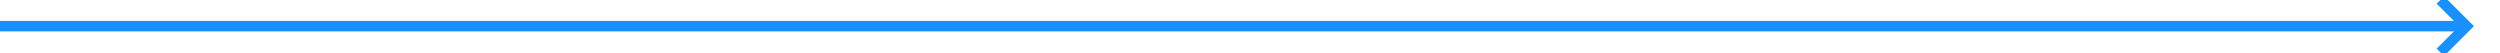
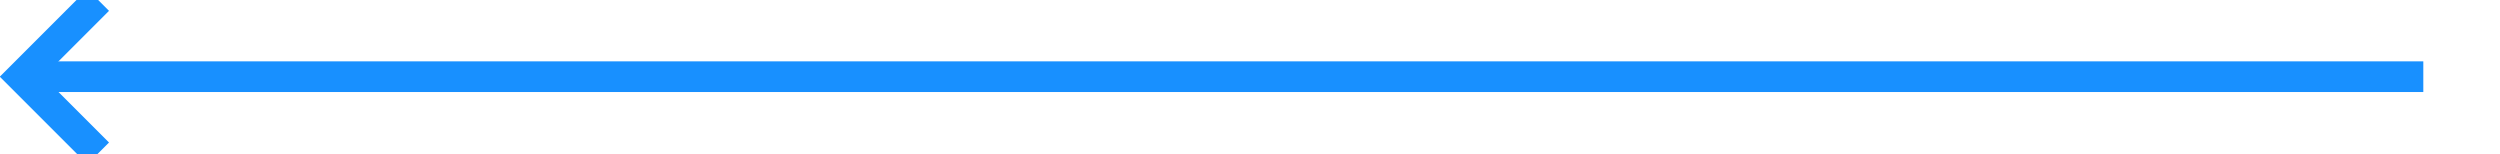
- <svg xmlns="http://www.w3.org/2000/svg" version="1.1" width="478px" height="10px" preserveAspectRatio="xMinYMid meet" viewBox="259 730  478 8">
-   <path d="M 259 734  L 730 734  " stroke-width="2" stroke="#1890ff" fill="none" />
-   <path d="M 724.893 729.707  L 729.186 734  L 724.893 738.293  L 726.307 739.707  L 731.307 734.707  L 732.014 734  L 731.307 733.293  L 726.307 728.293  L 724.893 729.707  Z " fill-rule="nonzero" fill="#1890ff" stroke="none" />
+ <svg xmlns="http://www.w3.org/2000/svg" version="1.1" width="163px" height="10px" preserveAspectRatio="xMinYMid meet" viewBox="241 151  163 8">
+   <path d="M 399 155  L 243 155  " stroke-width="2" stroke="#1890ff" fill="none" />
+   <path d="M 248.107 159.293  L 243.814 155  L 248.107 150.707  L 246.693 149.293  L 241.693 154.293  L 240.986 155  L 241.693 155.707  L 246.693 160.707  L 248.107 159.293  Z " fill-rule="nonzero" fill="#1890ff" stroke="none" />
</svg>
